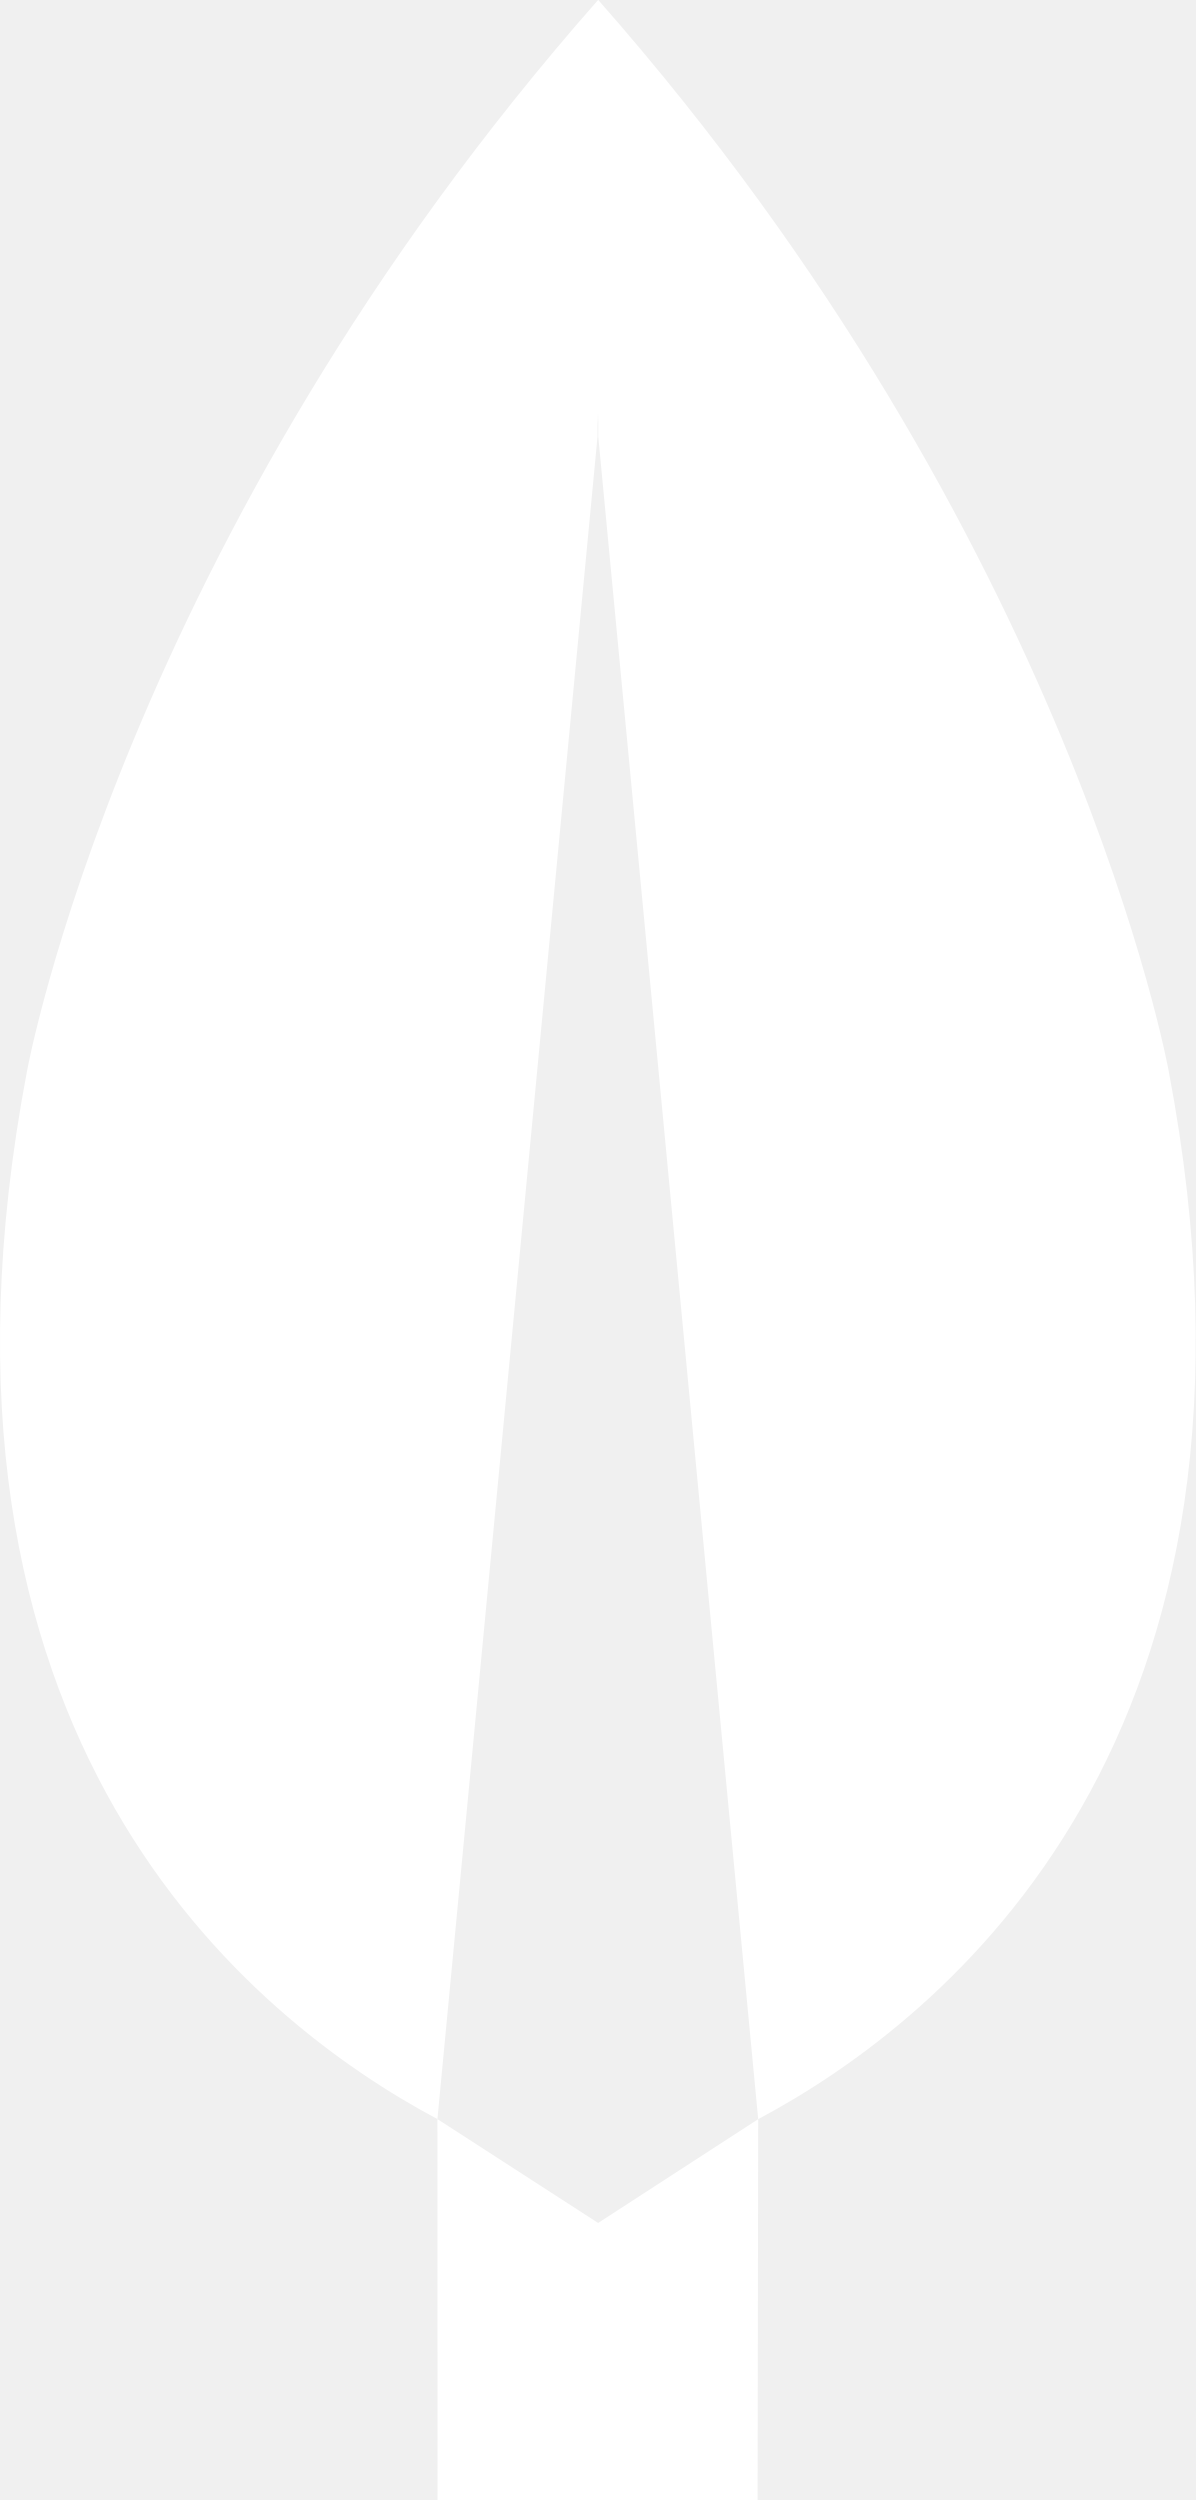
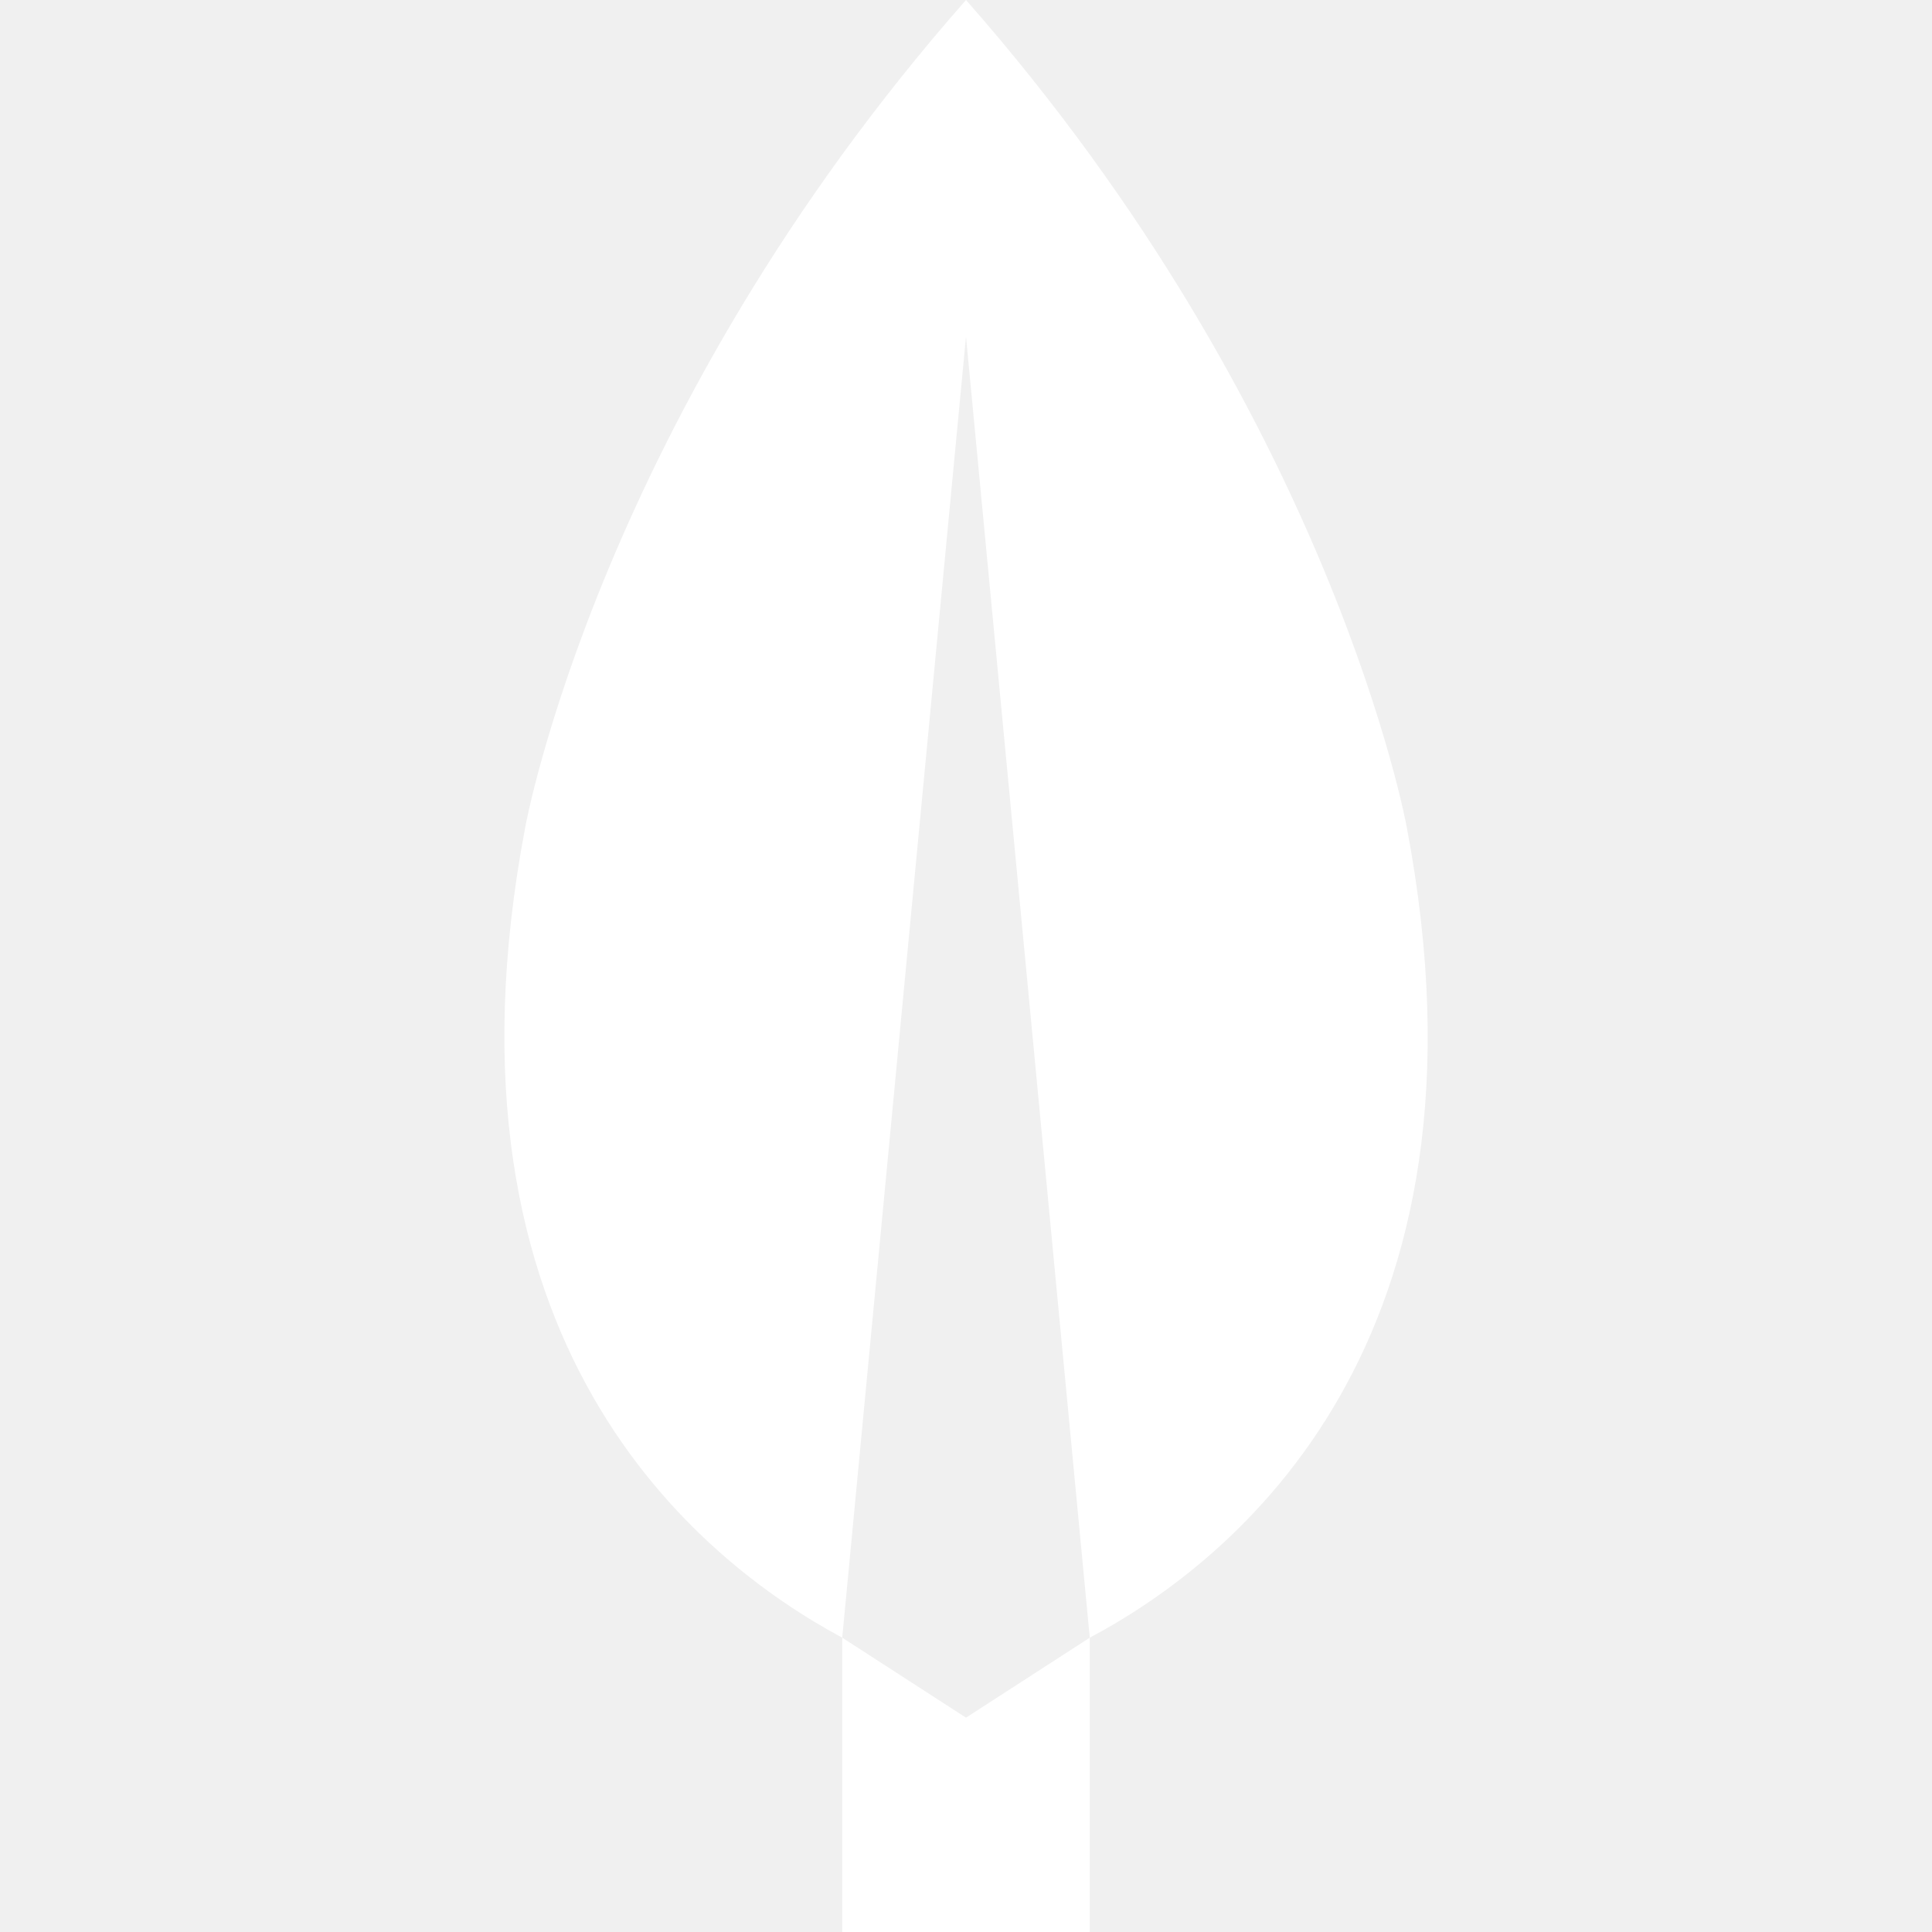
- <svg xmlns="http://www.w3.org/2000/svg" viewBox="0 0 239.143 500">
-   <path fill="#fff" d="m 87.486,423.819 0.024,76.181 64.009,0 0.118,-76.169 -32.011,20.762 z m 32.026,-336.568 -0.001,-4.654 0.07,2.348 0.07,-2.348 -6.3e-4,4.681 31.987,336.552 c 37.309,-19.891 107.465,-75.994 82.106,-209.592 0,0 -19.13,-106.424 -114.09,-214.239 h -0.039 C 24.654,107.815 5.398,214.239 5.398,214.239 -19.953,347.806 50.167,403.916 87.486,423.819 L 119.512,87.252 z" />
+ <svg xmlns="http://www.w3.org/2000/svg" x="0px" y="0px" viewBox="0 0 128 128">
+   <path fill="#fff" d="M55.8,108.5l0,19.5h16.4l0-19.5l-8.2,5.3L55.8,108.5z M64,22.3l0-1.2l0,0.6l0-0.6L64,22.3l8.2,86.2c9.6-5.1,27.5-19.5,21-53.7c0,0-4.9-27.2-29.2-54.8h0C39.7,27.6,34.8,54.8,34.8,54.8c-6.5,34.2,11.5,48.6,21,53.7L64,22.3L64,22.3z" />
</svg>
